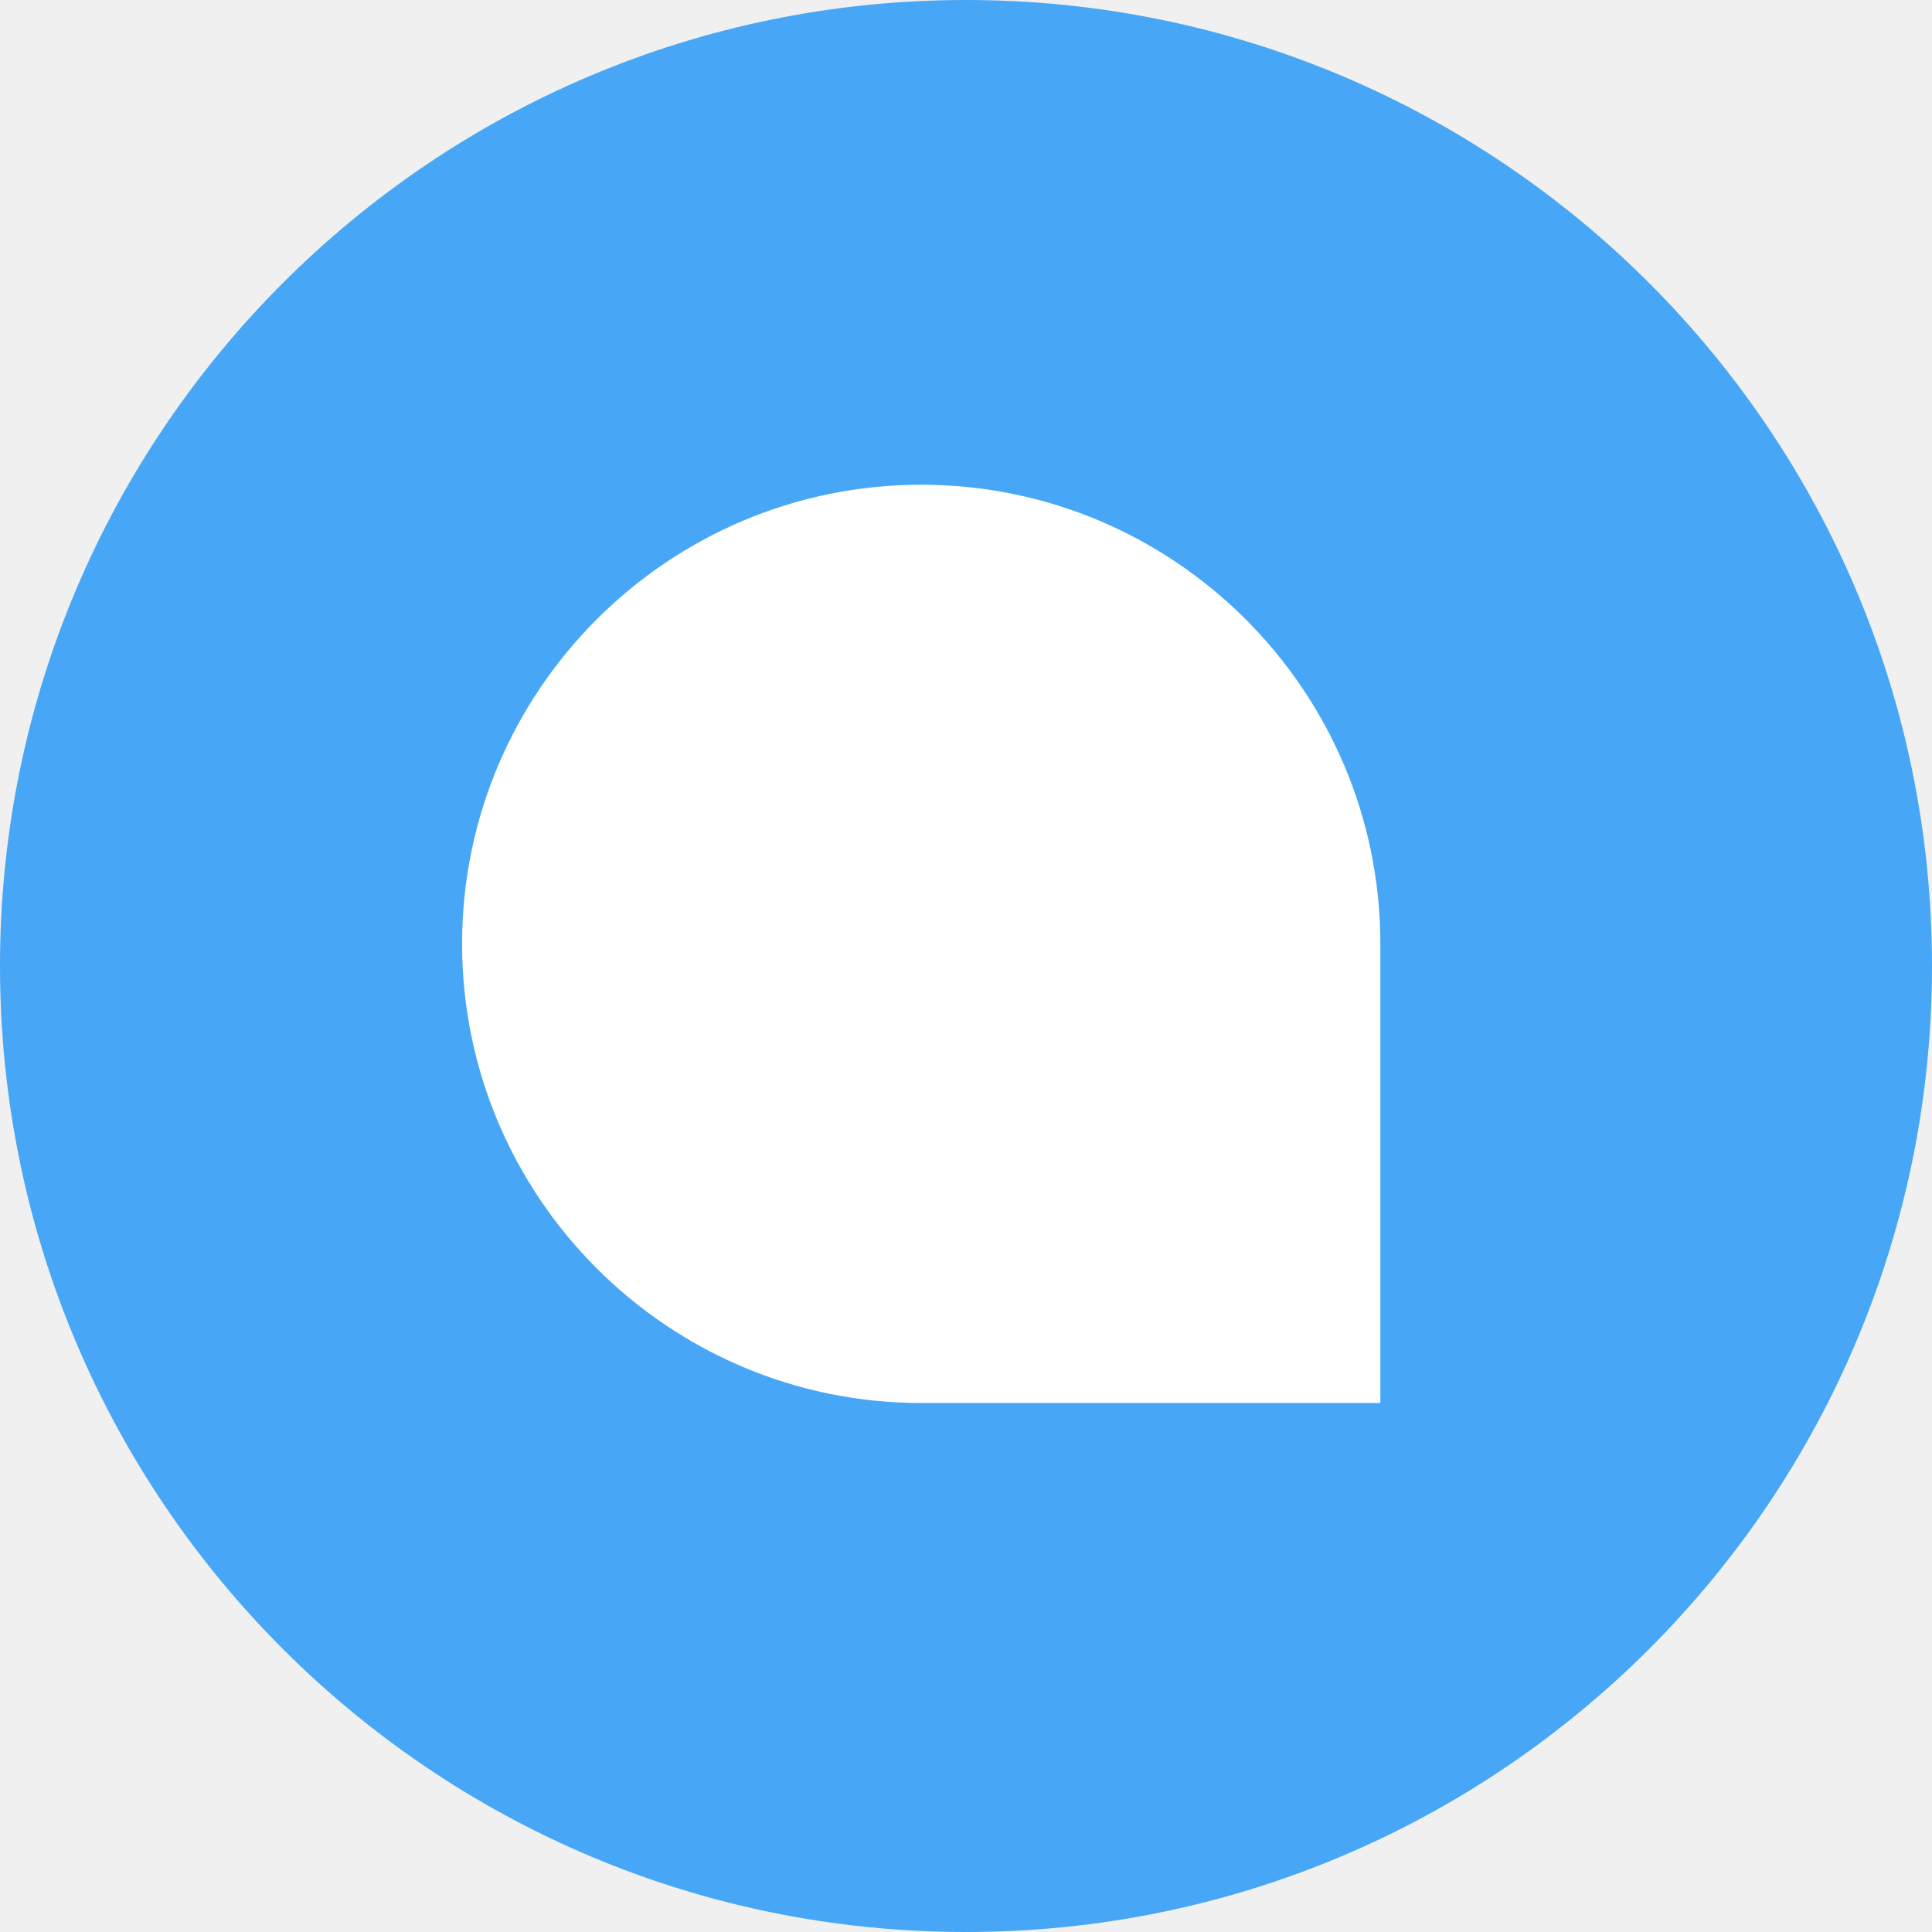
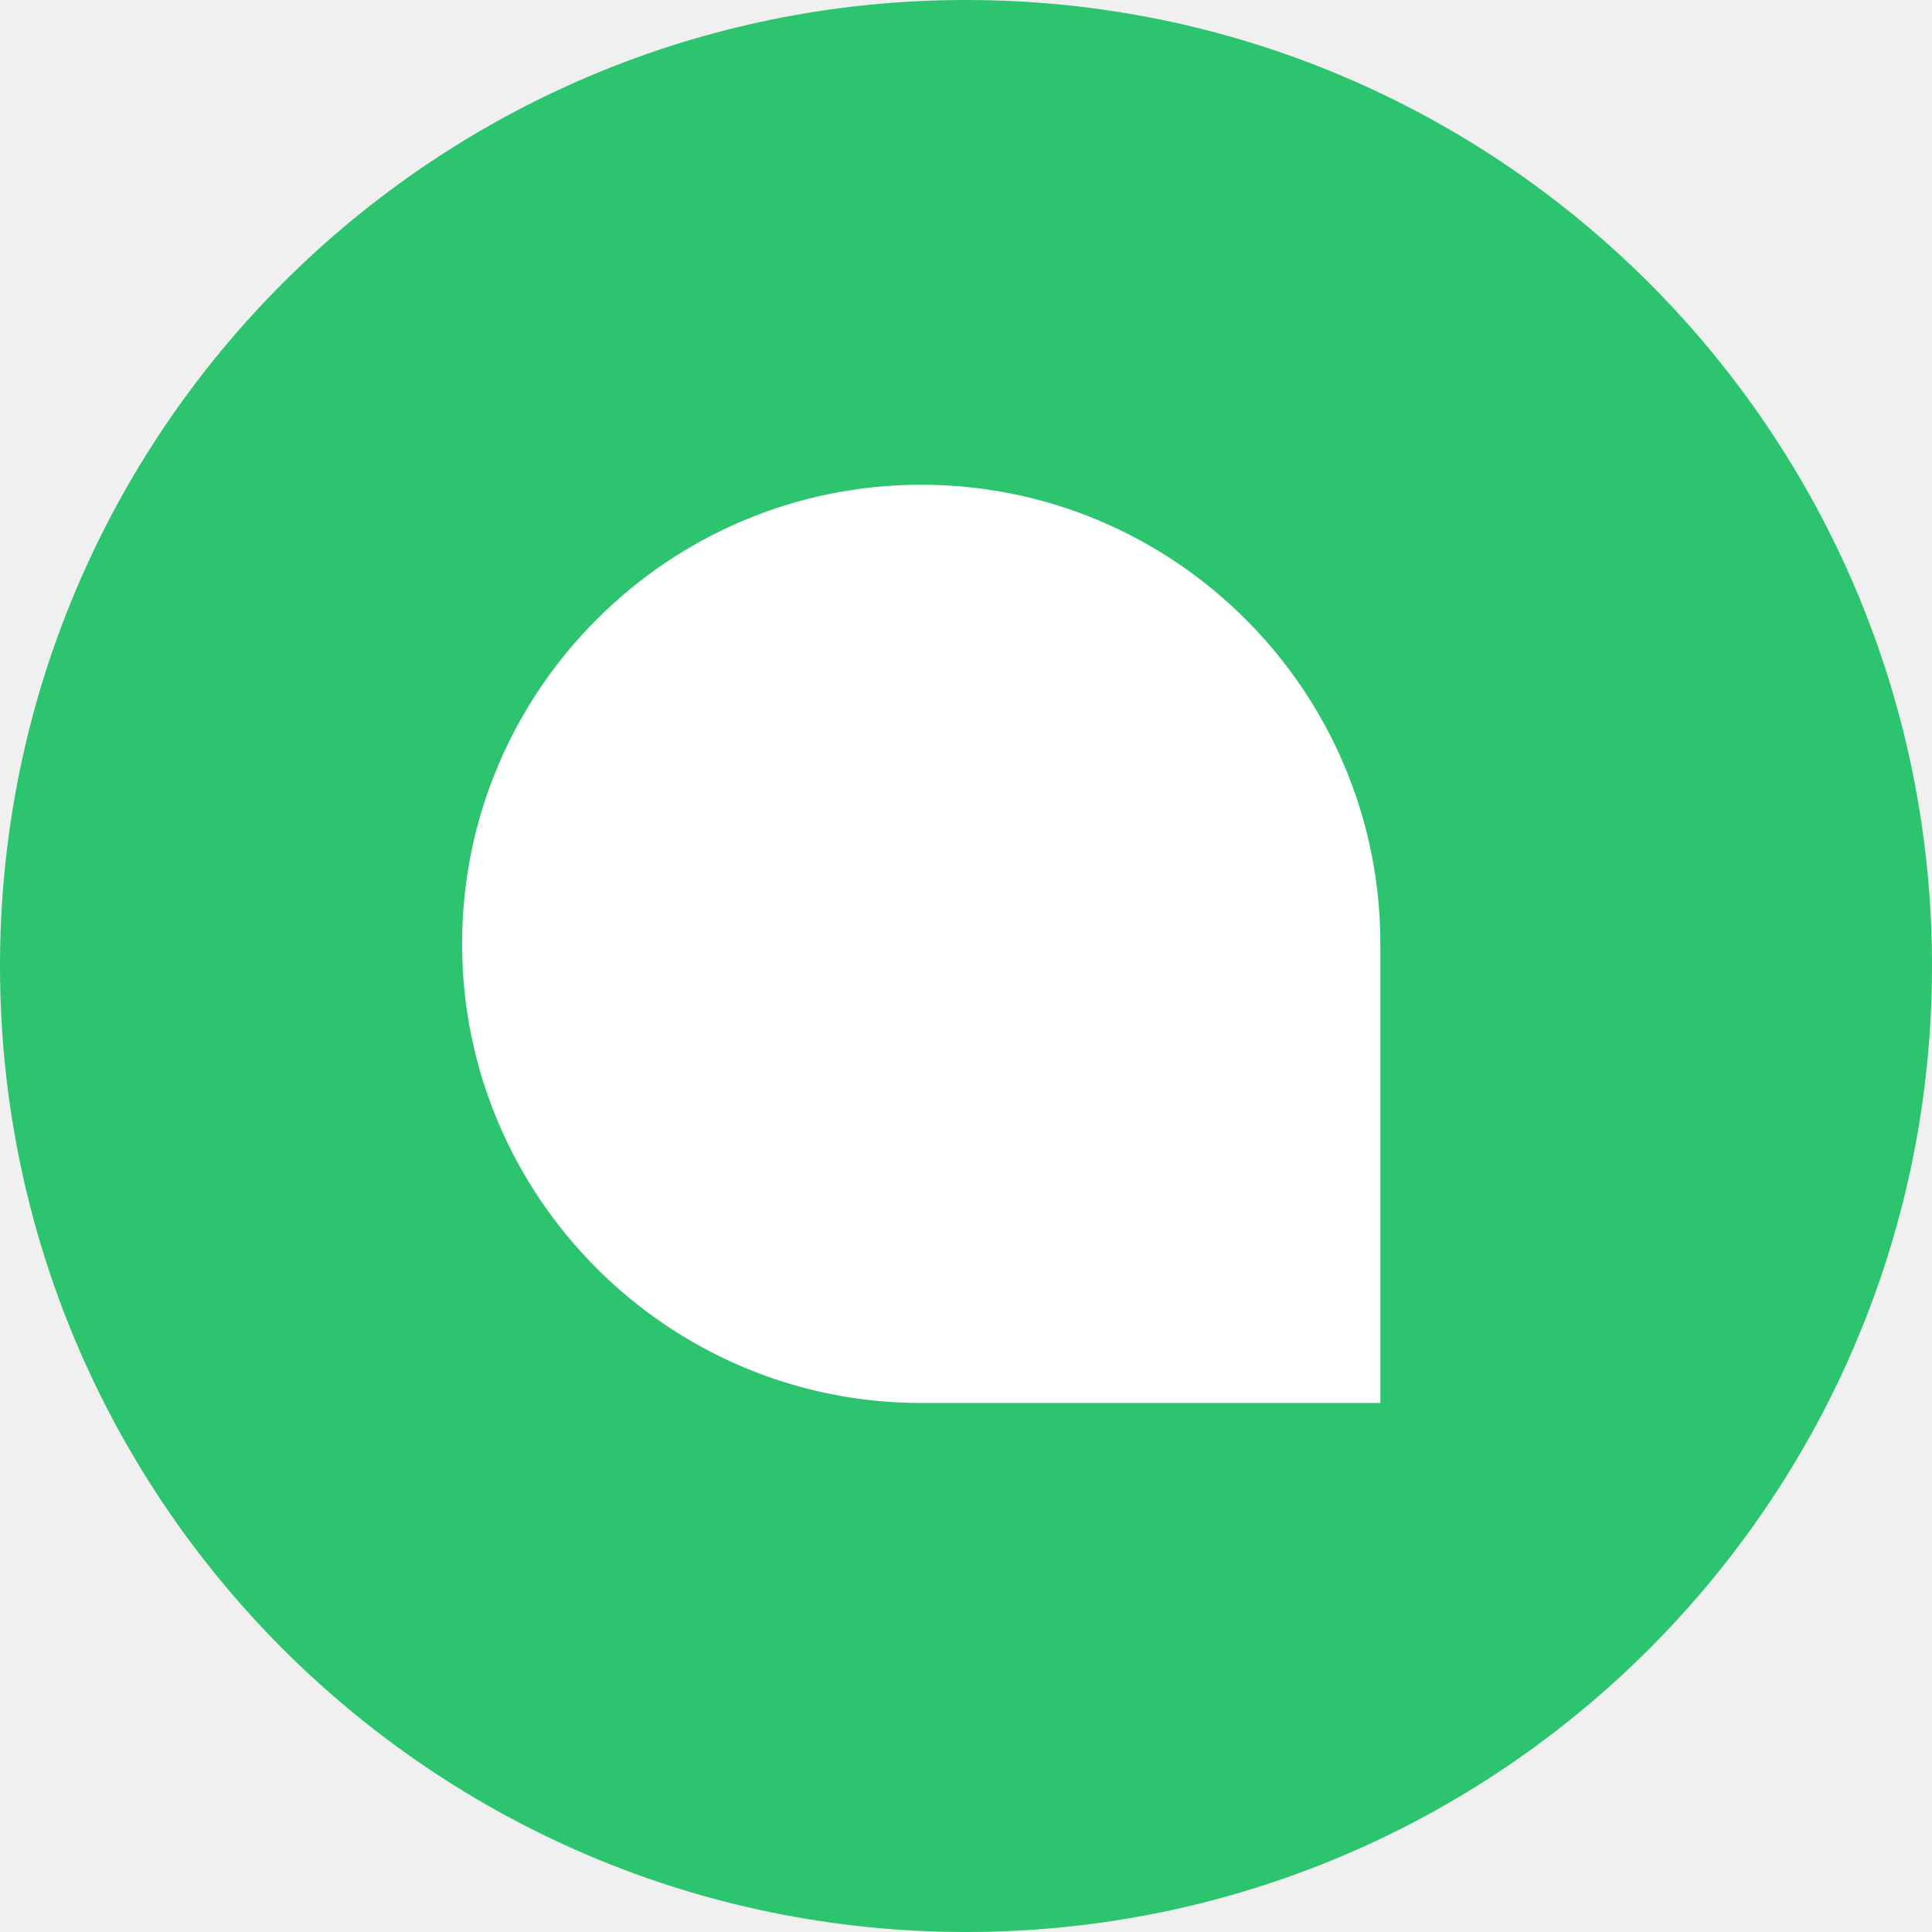
<svg xmlns="http://www.w3.org/2000/svg" width="512px" height="512px" viewBox="0 0 512 512" version="1.1">
  <g id="Logo" stroke="none" stroke-width="1" fill="none" fill-rule="evenodd">
    <g id="woot-log" fill-rule="nonzero">
-       <circle id="Oval" fill="#47A7F6" cx="256" cy="256" r="256" />
+       <circle id="Oval" fill="#2dc46f" cx="256" cy="256" r="256" />
      <path d="M362.808,368.808 L244.123,368.808 C178.699,368.808 125.457,315.562 125.457,250.122 C125.457,184.703 178.699,131.457 244.124,131.457 C309.565,131.457 362.808,184.703 362.808,250.122 L362.808,368.808 Z" id="Fill-1" stroke="#FFFFFF" stroke-width="6" fill="#FFFFFF" />
    </g>
  </g>
</svg>
